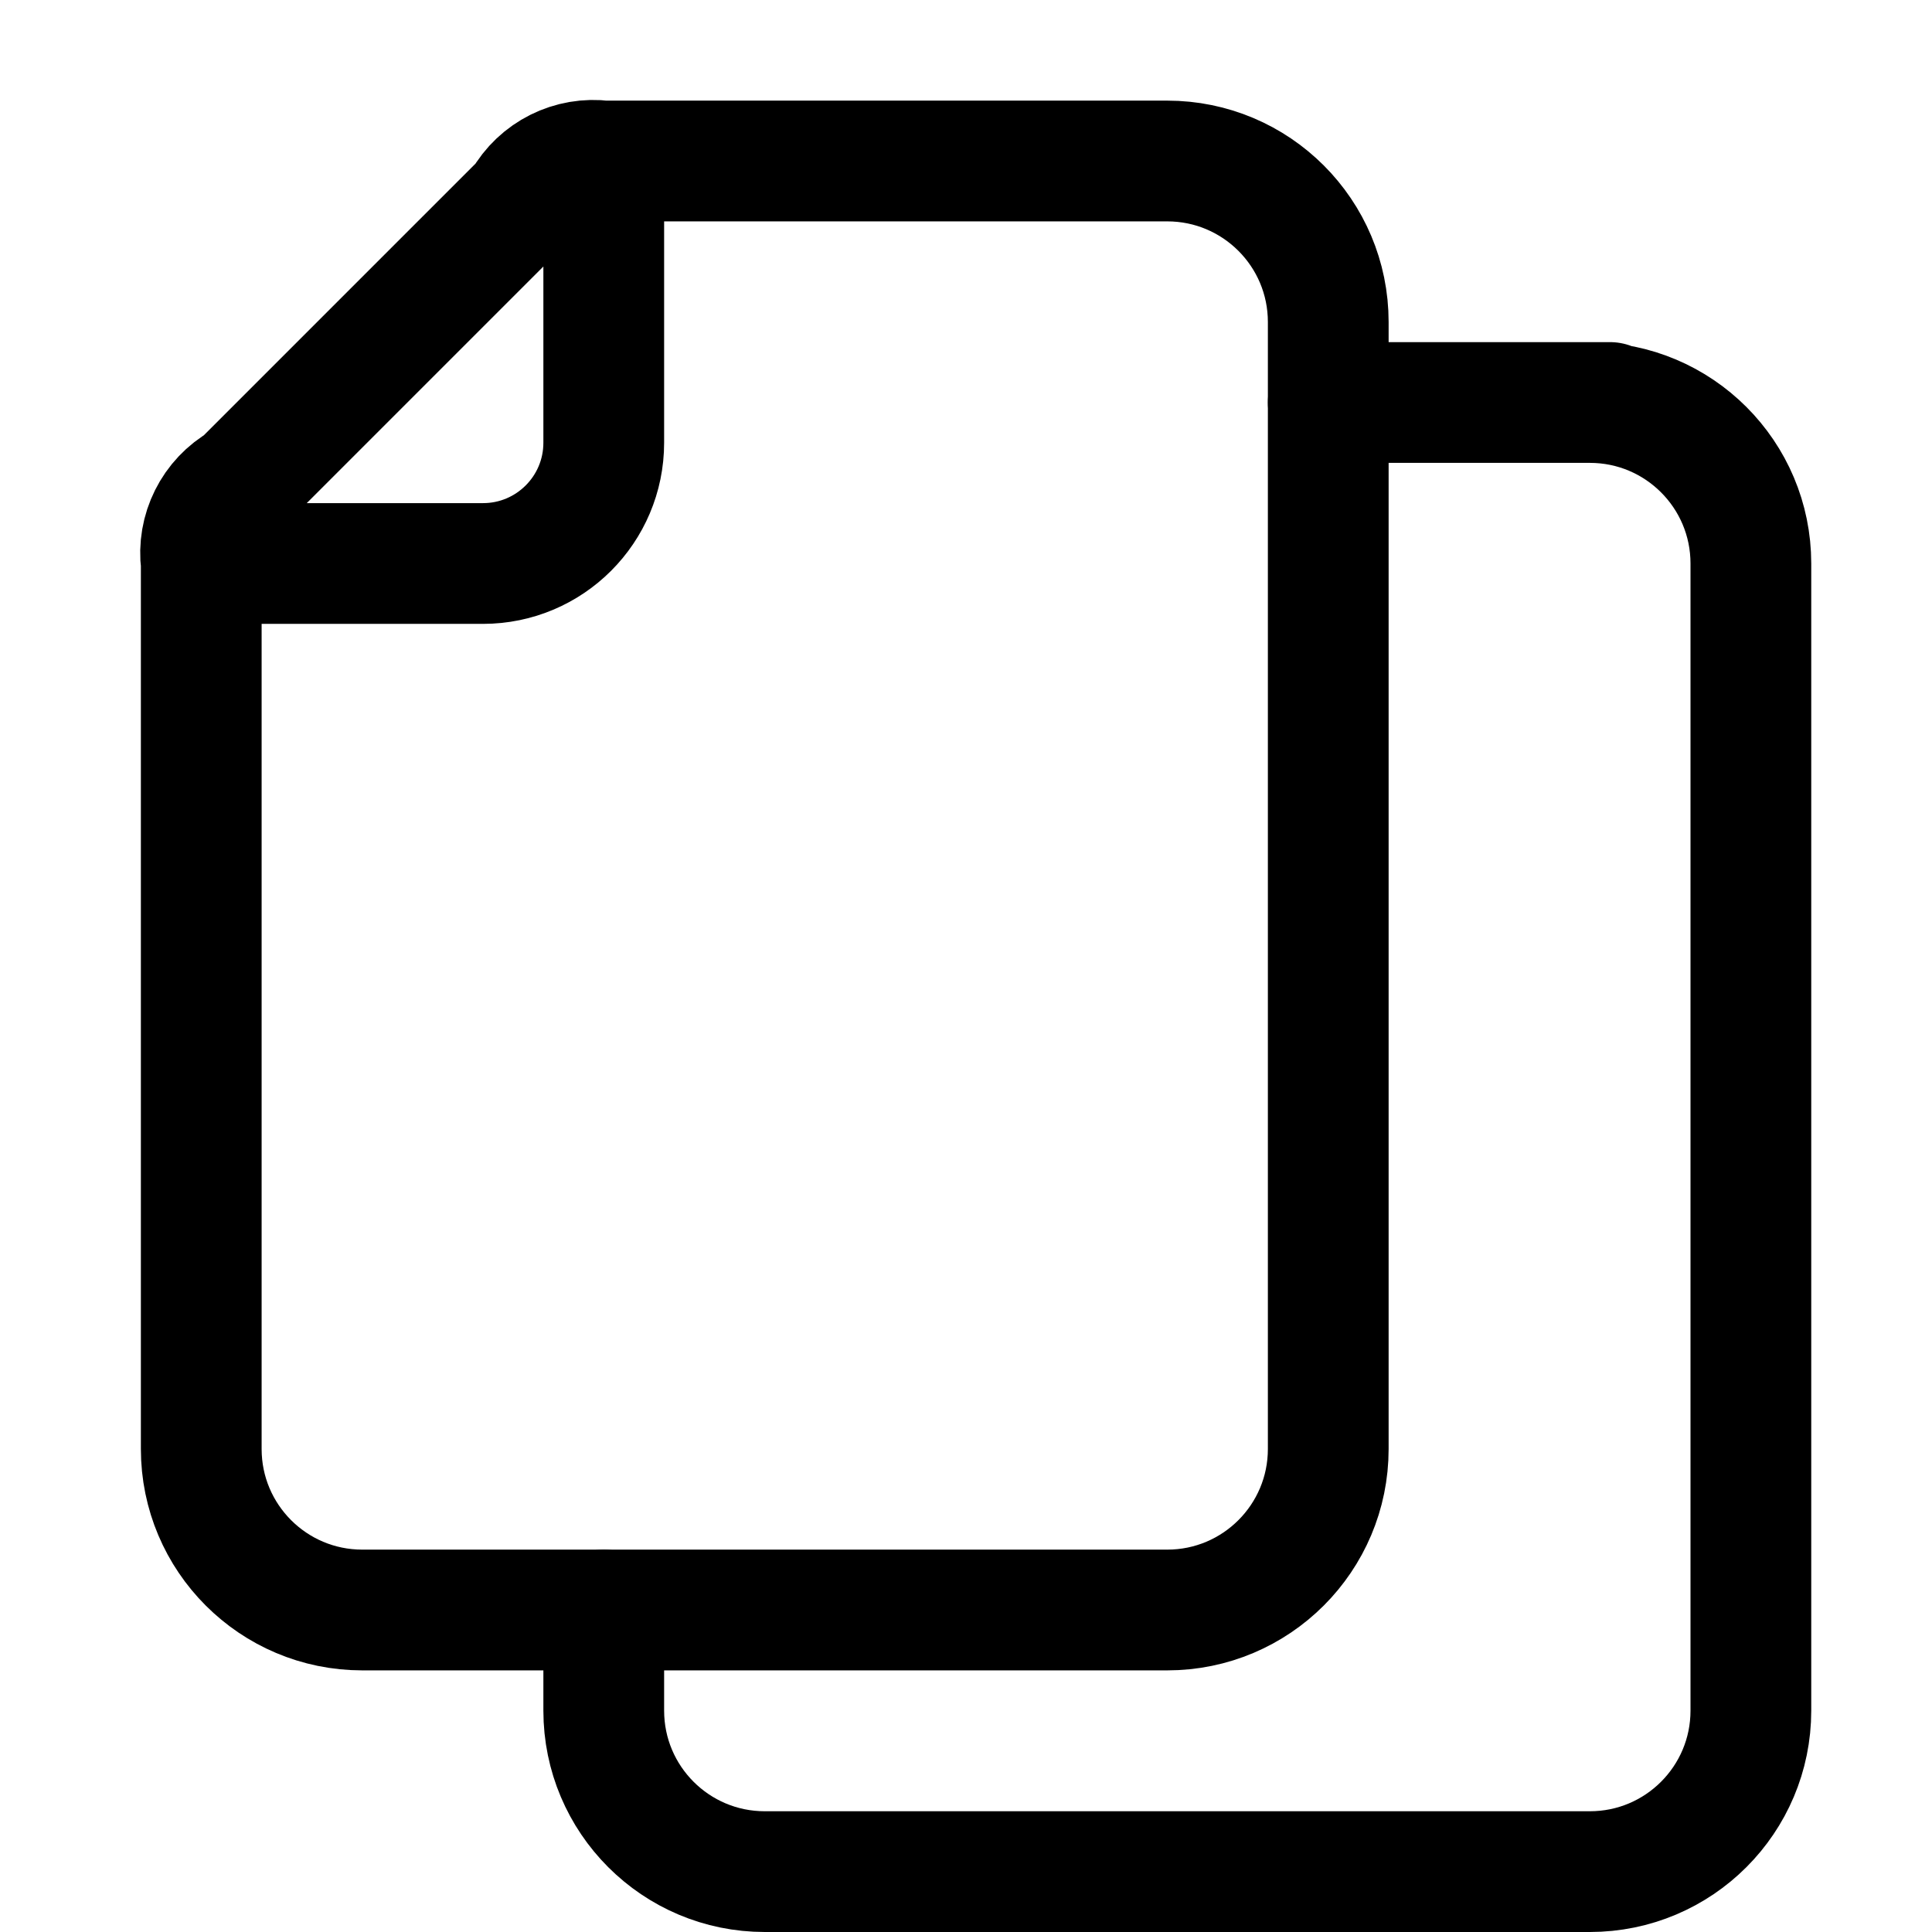
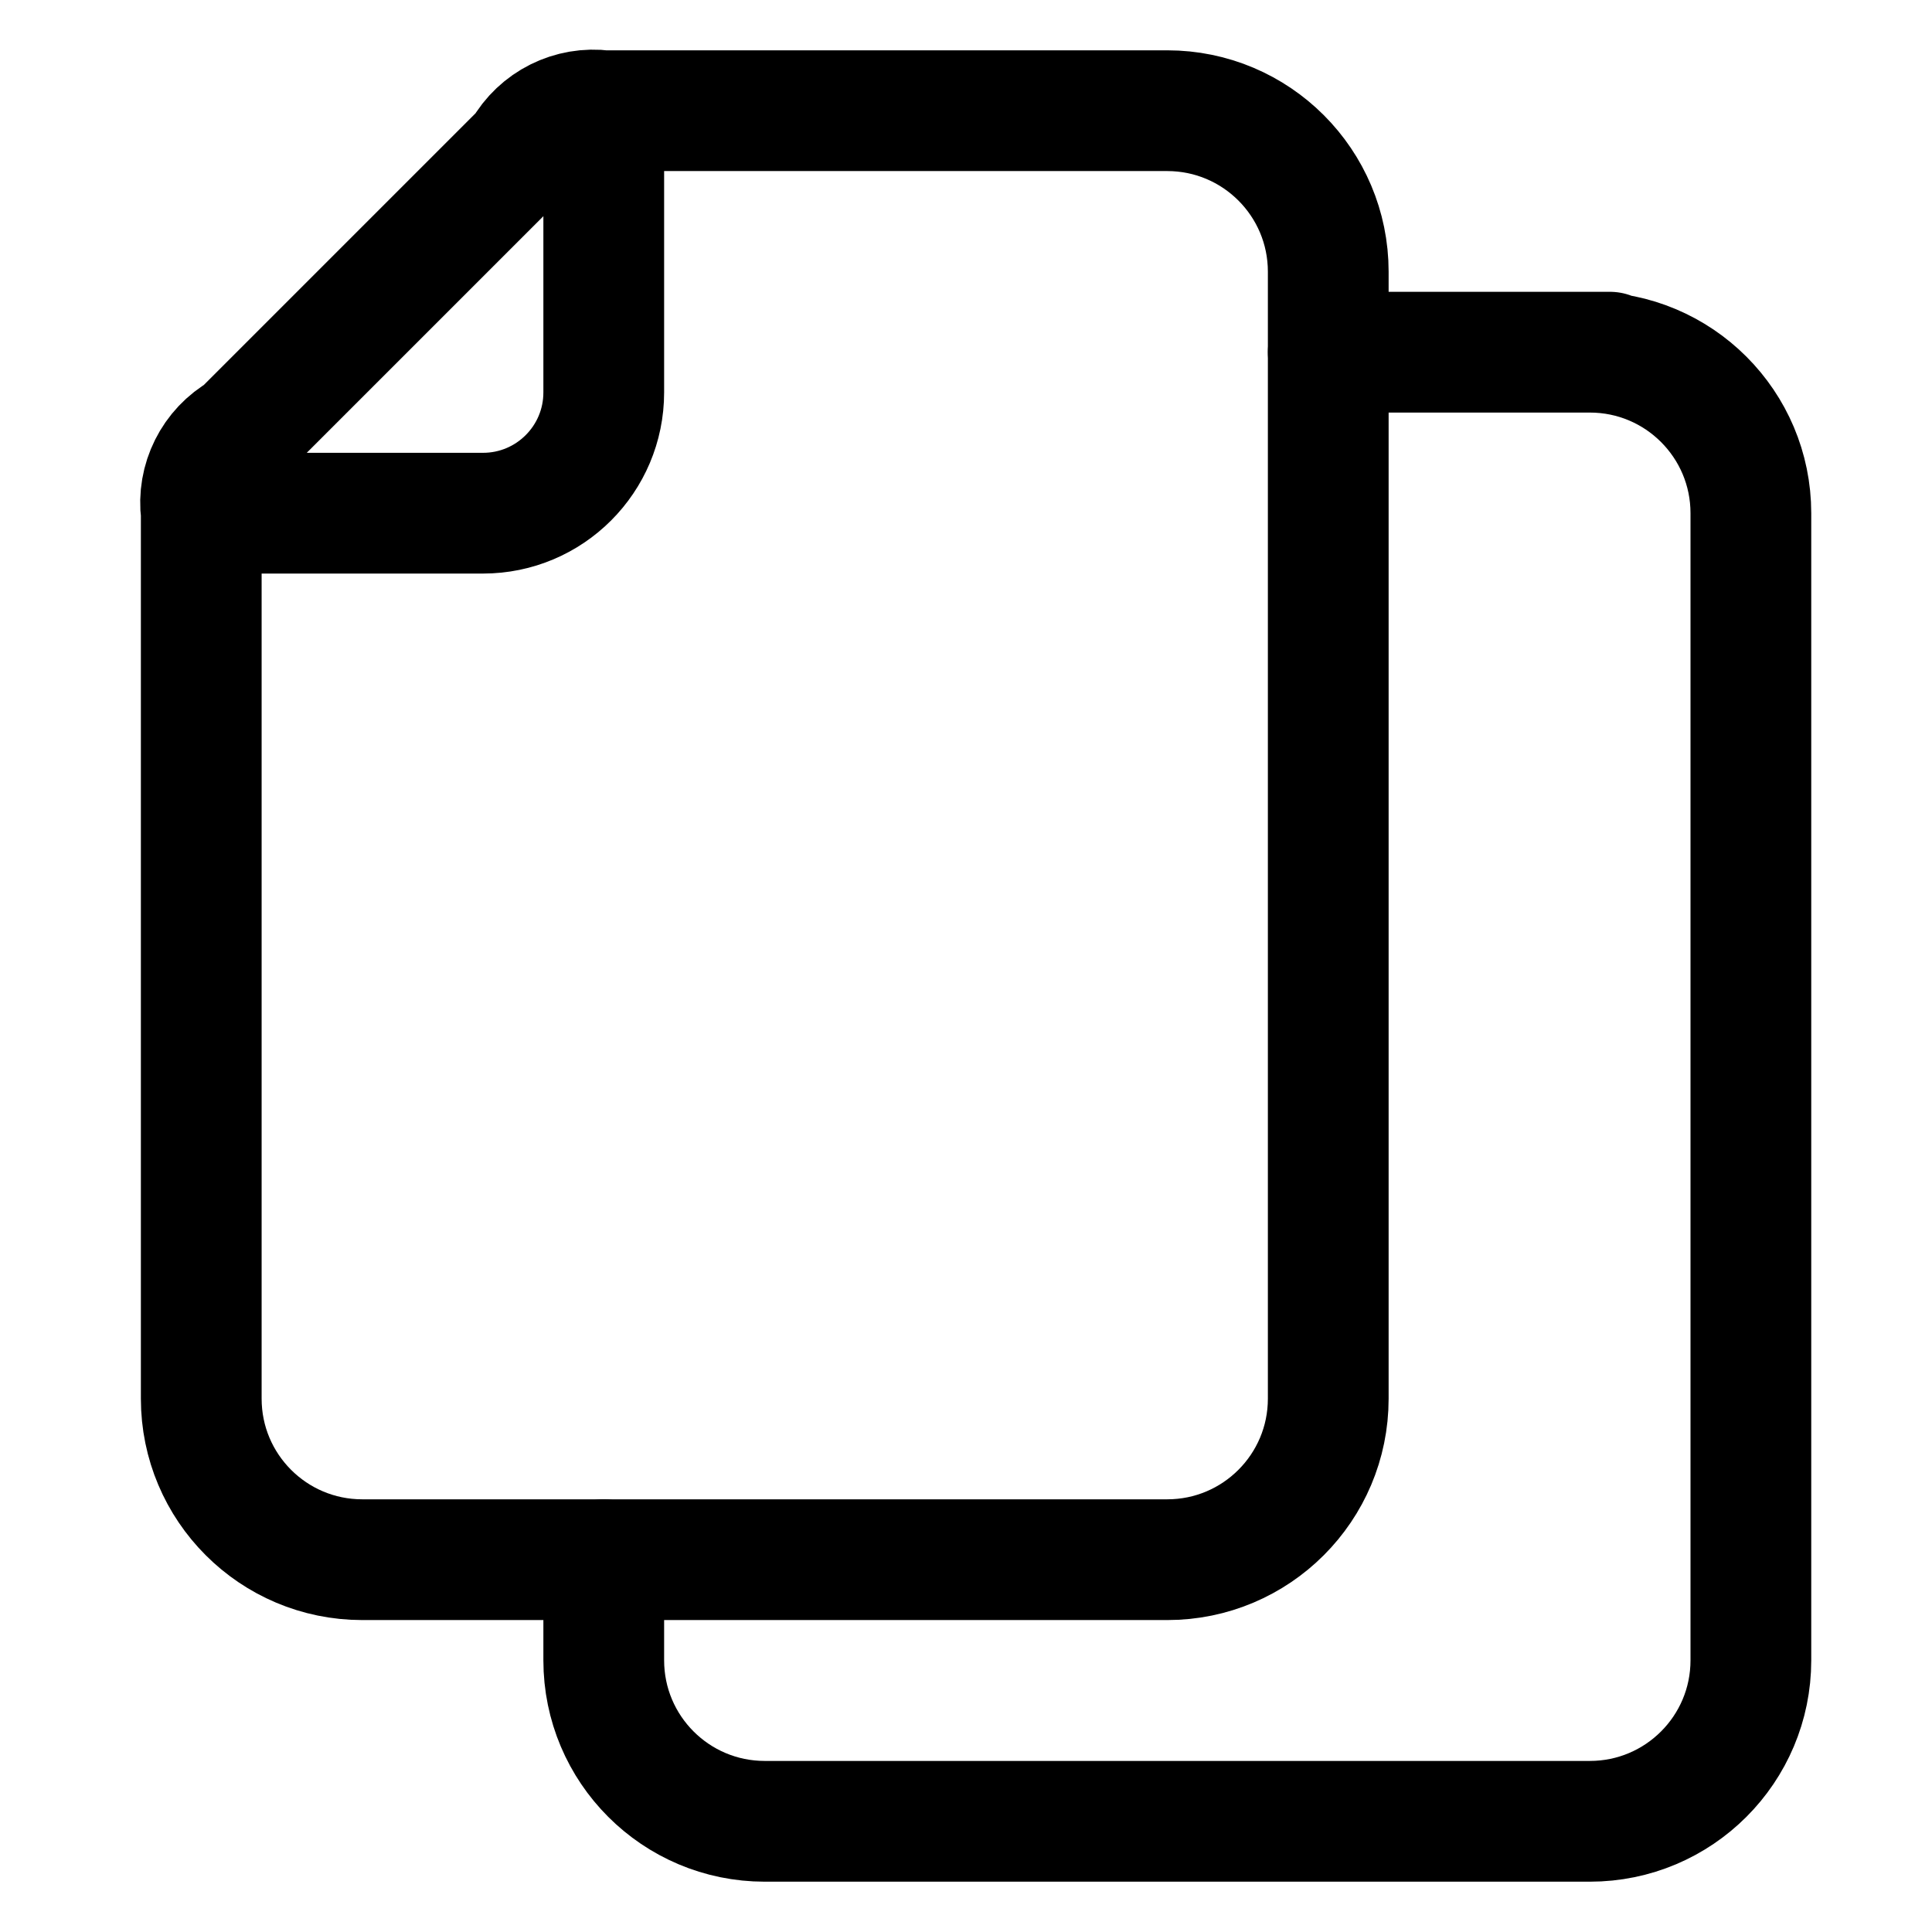
<svg xmlns="http://www.w3.org/2000/svg" version="1.1" viewBox="0 0 96 96" id="file-copy-bin" fill="none" stroke="currentColor" stroke-linecap="round" stroke-linejoin="round" stroke-width="6">
-   <path d="M58,8 h-28 a4,4 0,0,0 -4,2 l-14,14 a4,4 0,0,0 -2,4 v44 a8,8 0,0,0 8,8 h40 a8,8 0,0,0 8,-8 v-56 a8,8 0,0,0 -8,-8 z m-48,20 h14 a6,6 0,0,0 6,-6 v-14" />
-   <path d="M80,20 h-14 m-36,60 v5 a8,8 0,0,0 8,8 h41 a8,8 0,0,0 8,-8 v-57  a8,8 0,0,0 -8,-8 " />
+   <path d="M58,5.5 h-28 a4,4 0,0,0 -4,2 l-14,14 a4,4 0,0,0 -2,4 v44 a8,8 0,0,0 8,8 h40 a8,8 0,0,0 8,-8 v-56 a8,8 0,0,0 -8,-8 z m-48,20 h14 a6,6 0,0,0 6,-6 v-14" />
+   <path d="M80,17.5 h-14 m-36,60 v5 a8,8 0,0,0 8,8 h41 a8,8 0,0,0 8,-8 v-57  a8,8 0,0,0 -8,-8 " />
</svg>
